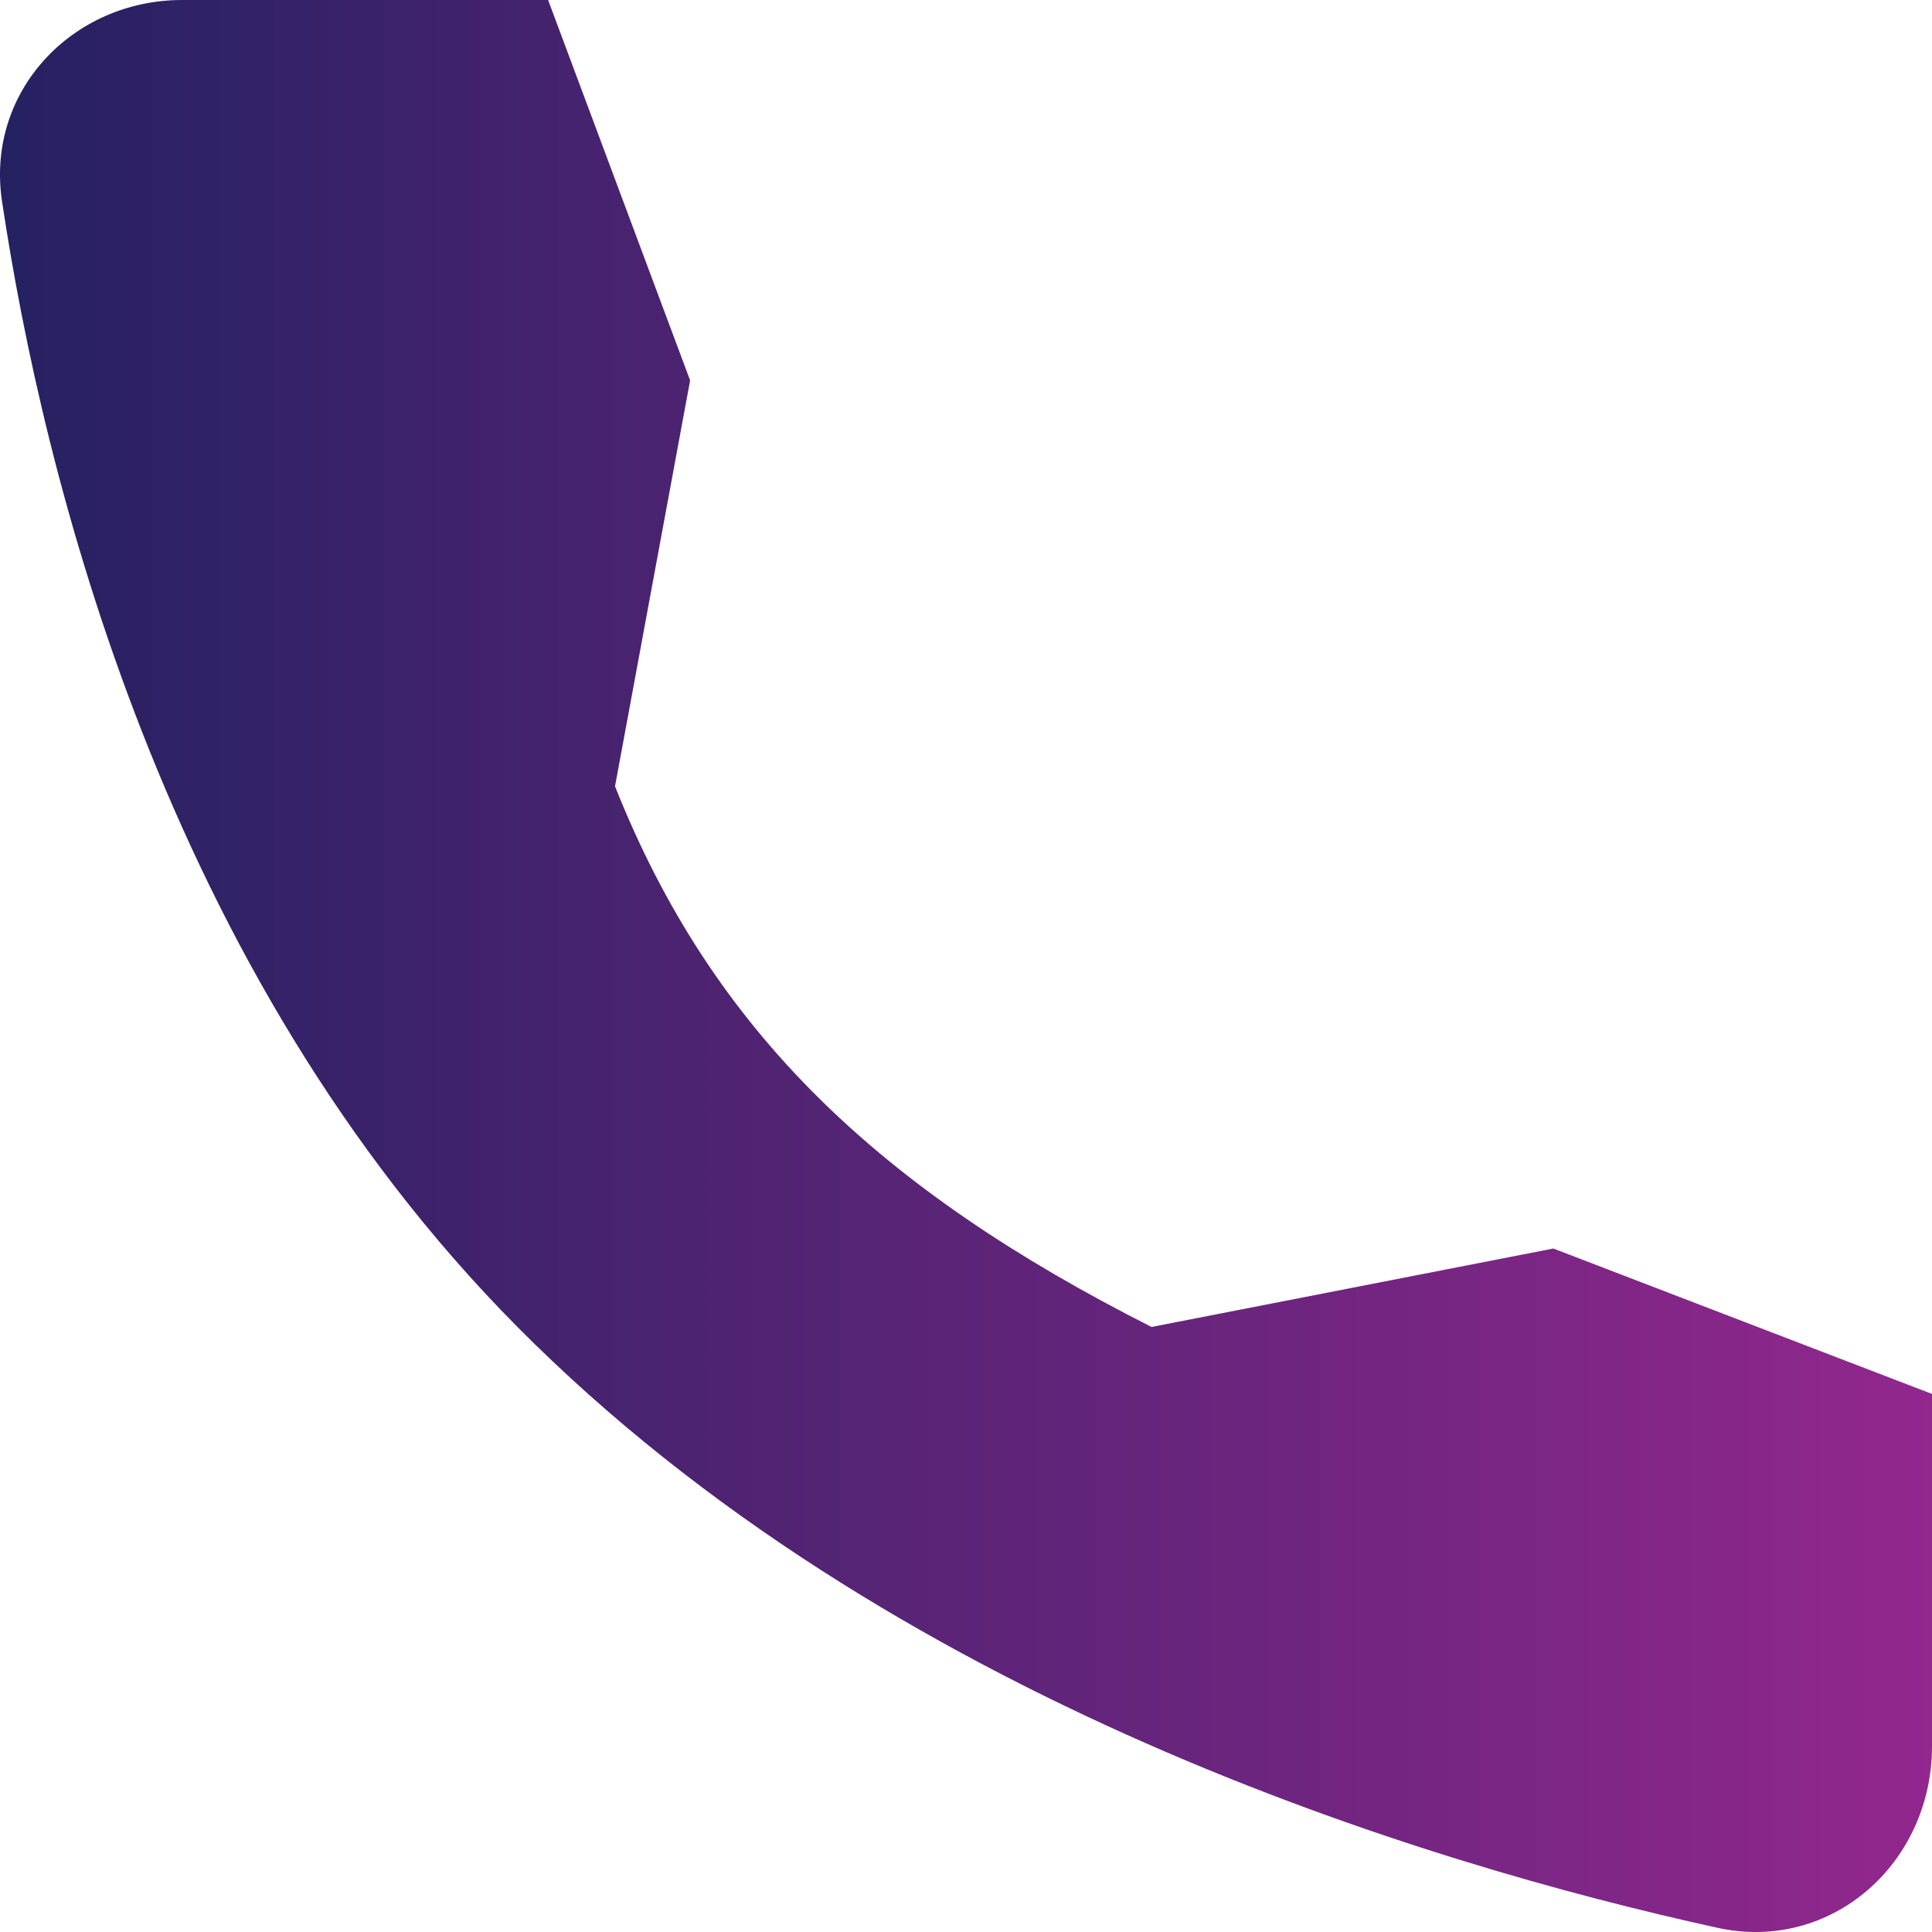
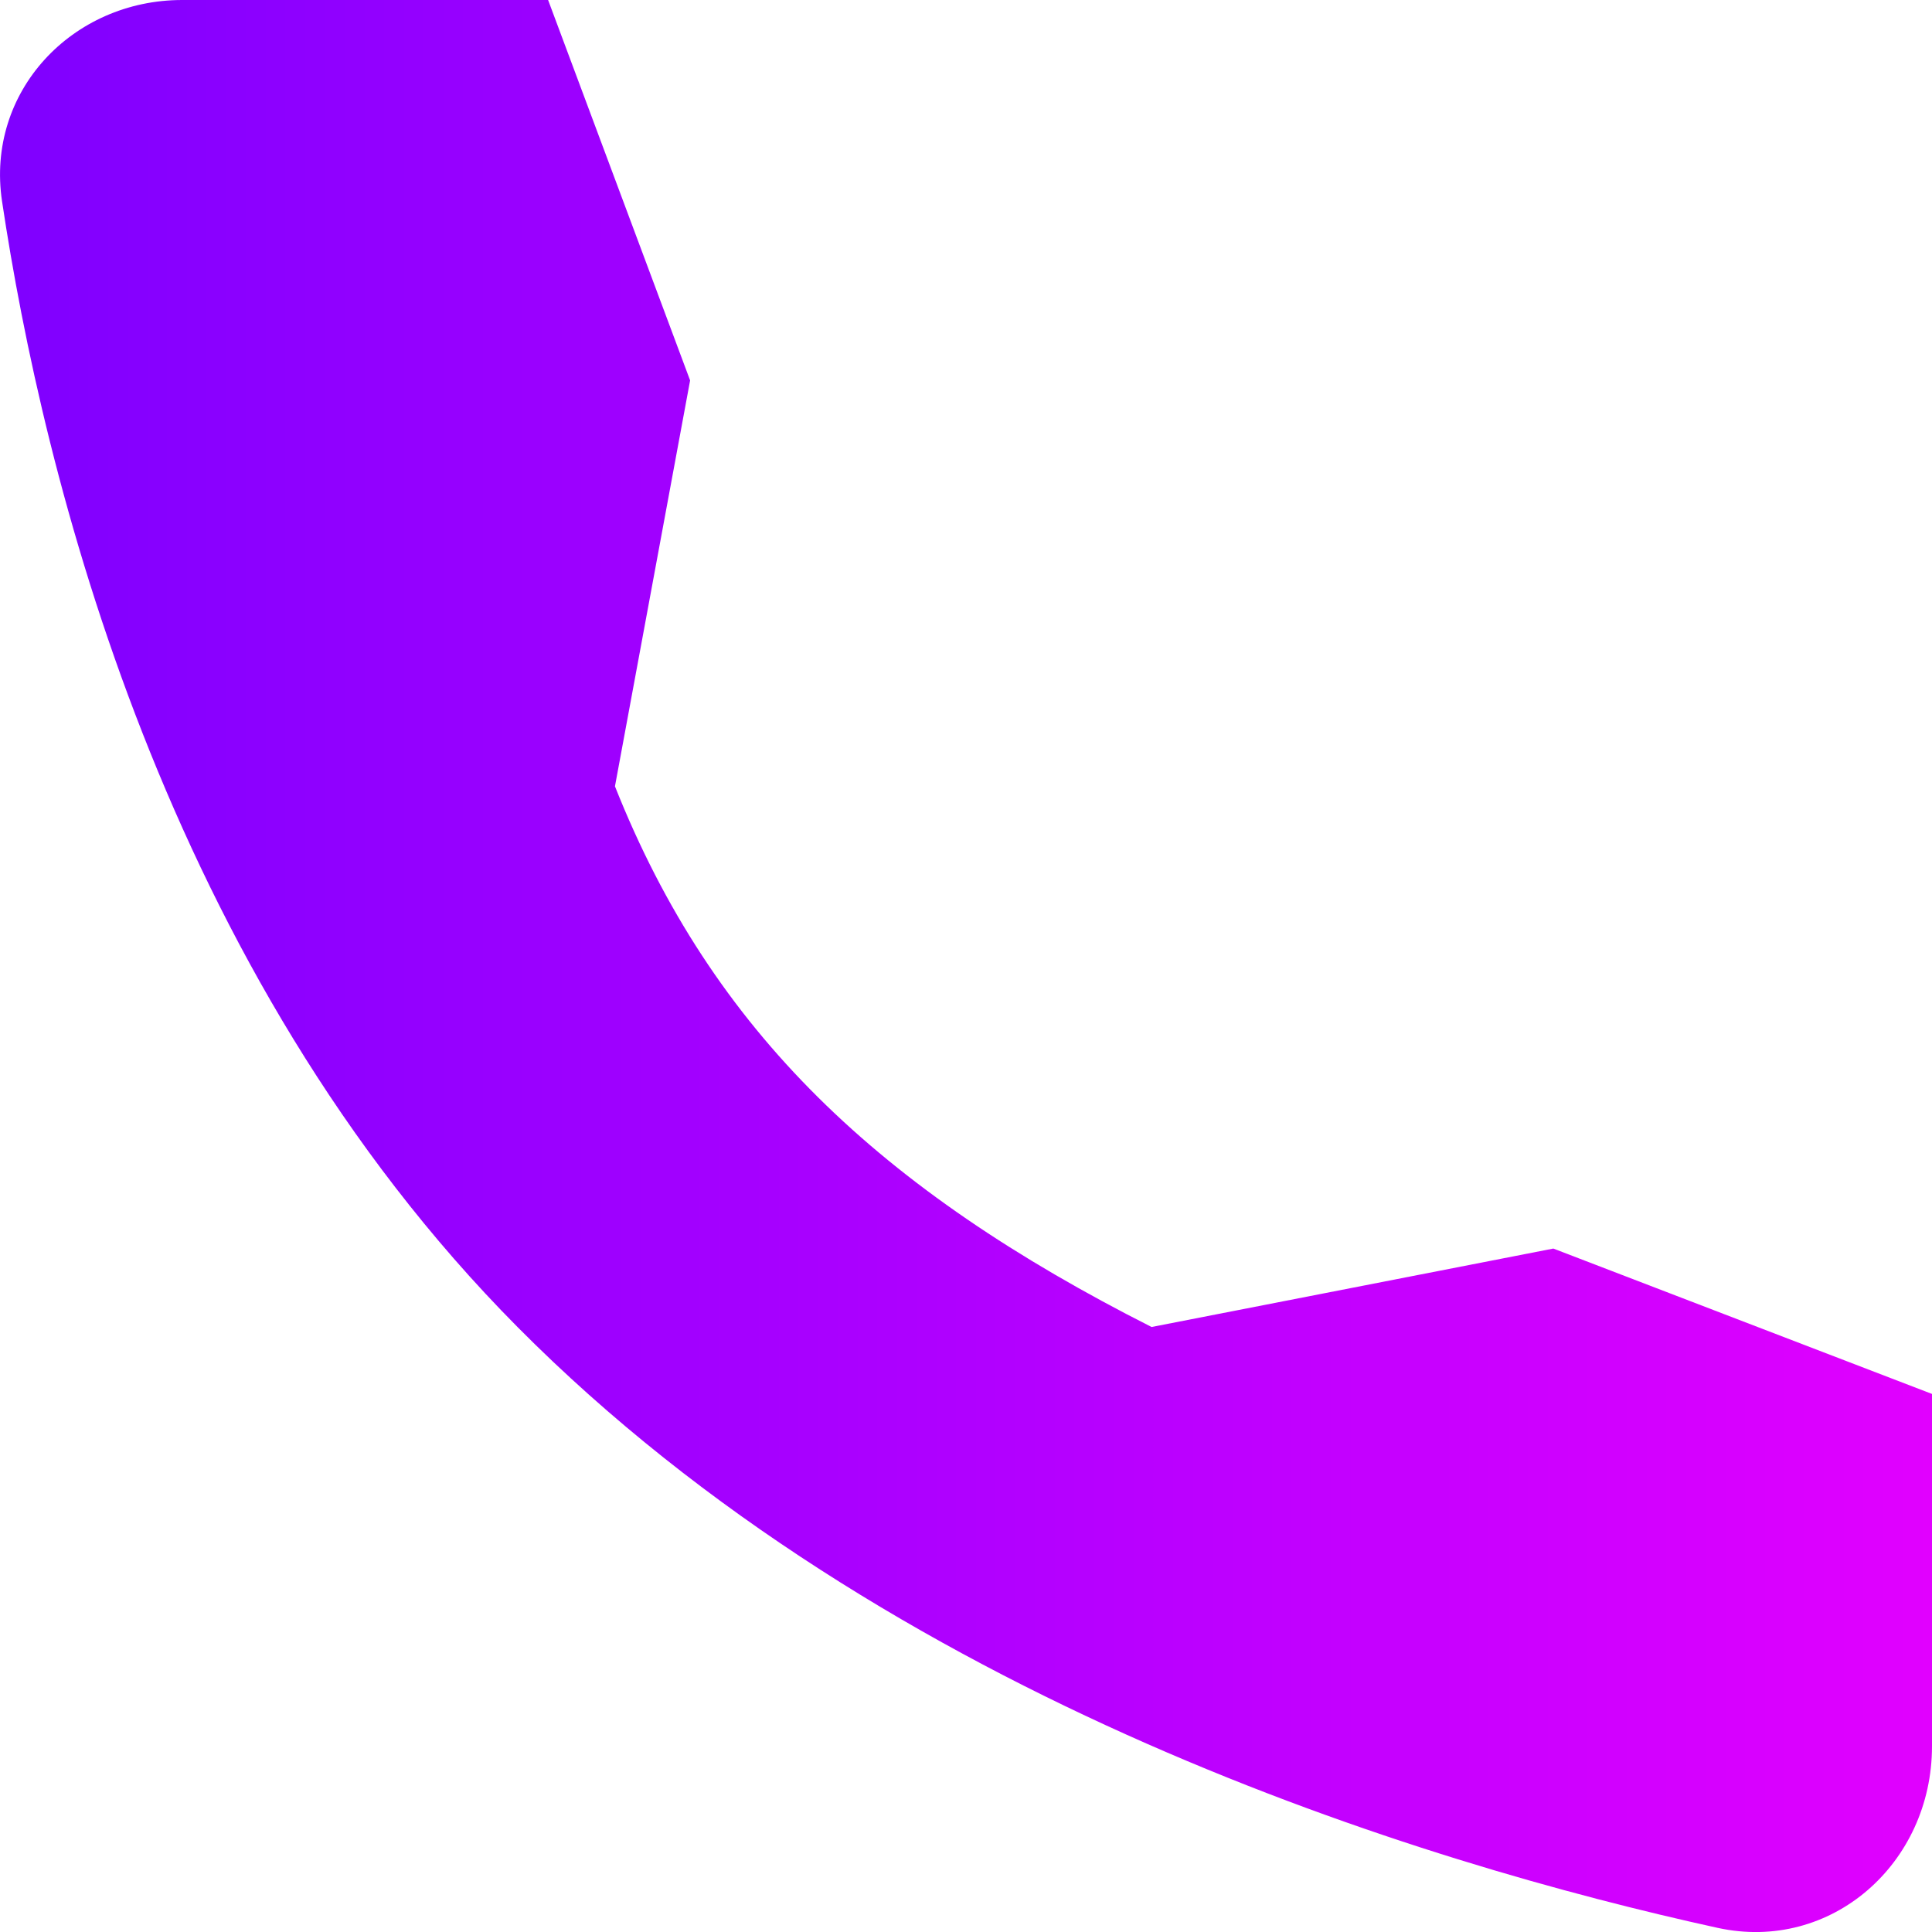
- <svg xmlns="http://www.w3.org/2000/svg" width="30" height="30" viewBox="0 0 30 30" fill="none">
-   <path d="M24.12 19.387L17.881 20.605C13.667 18.474 11.065 16.026 9.55 12.21L10.716 5.907L8.511 0H2.829C1.121 0 -0.224 1.422 0.031 3.124C0.668 7.372 2.546 15.075 8.035 20.605C13.799 26.413 22.101 28.933 26.67 29.935C28.435 30.322 30 28.935 30 27.116V21.645L24.12 19.387Z" fill="url(#paint0_linear_367_191)" />
+ <svg xmlns="http://www.w3.org/2000/svg" width="20" height="20" viewBox="0 0 20 20" fill="none">
+   <path d="M16.08 12.925L11.921 13.737C9.112 12.316 7.376 10.684 6.366 8.14L7.144 3.938L5.674 0H1.886C0.747 0 -0.149 0.948 0.021 2.083C0.445 4.915 1.697 10.05 5.357 13.737C9.199 17.609 14.734 19.289 17.78 19.957C18.957 20.215 20 19.29 20 18.077V14.43L16.08 12.925Z" fill="url(#paint0_linear_763_67)" />
  <defs>
-     <linearGradient id="paint0_linear_367_191" x1="7.2084e-08" y1="14.595" x2="30" y2="14.595" gradientUnits="userSpaceOnUse">
-       <stop stop-color="#252161" />
-       <stop offset="1" stop-color="#92278E" />
+     <linearGradient id="paint0_linear_763_67" x1="4.8056e-08" y1="9.73" x2="20" y2="9.73" gradientUnits="userSpaceOnUse">
+       <stop stop-color="#7F00FF" />
+       <stop offset="1" stop-color="#E100FF" />
    </linearGradient>
  </defs>
</svg>
